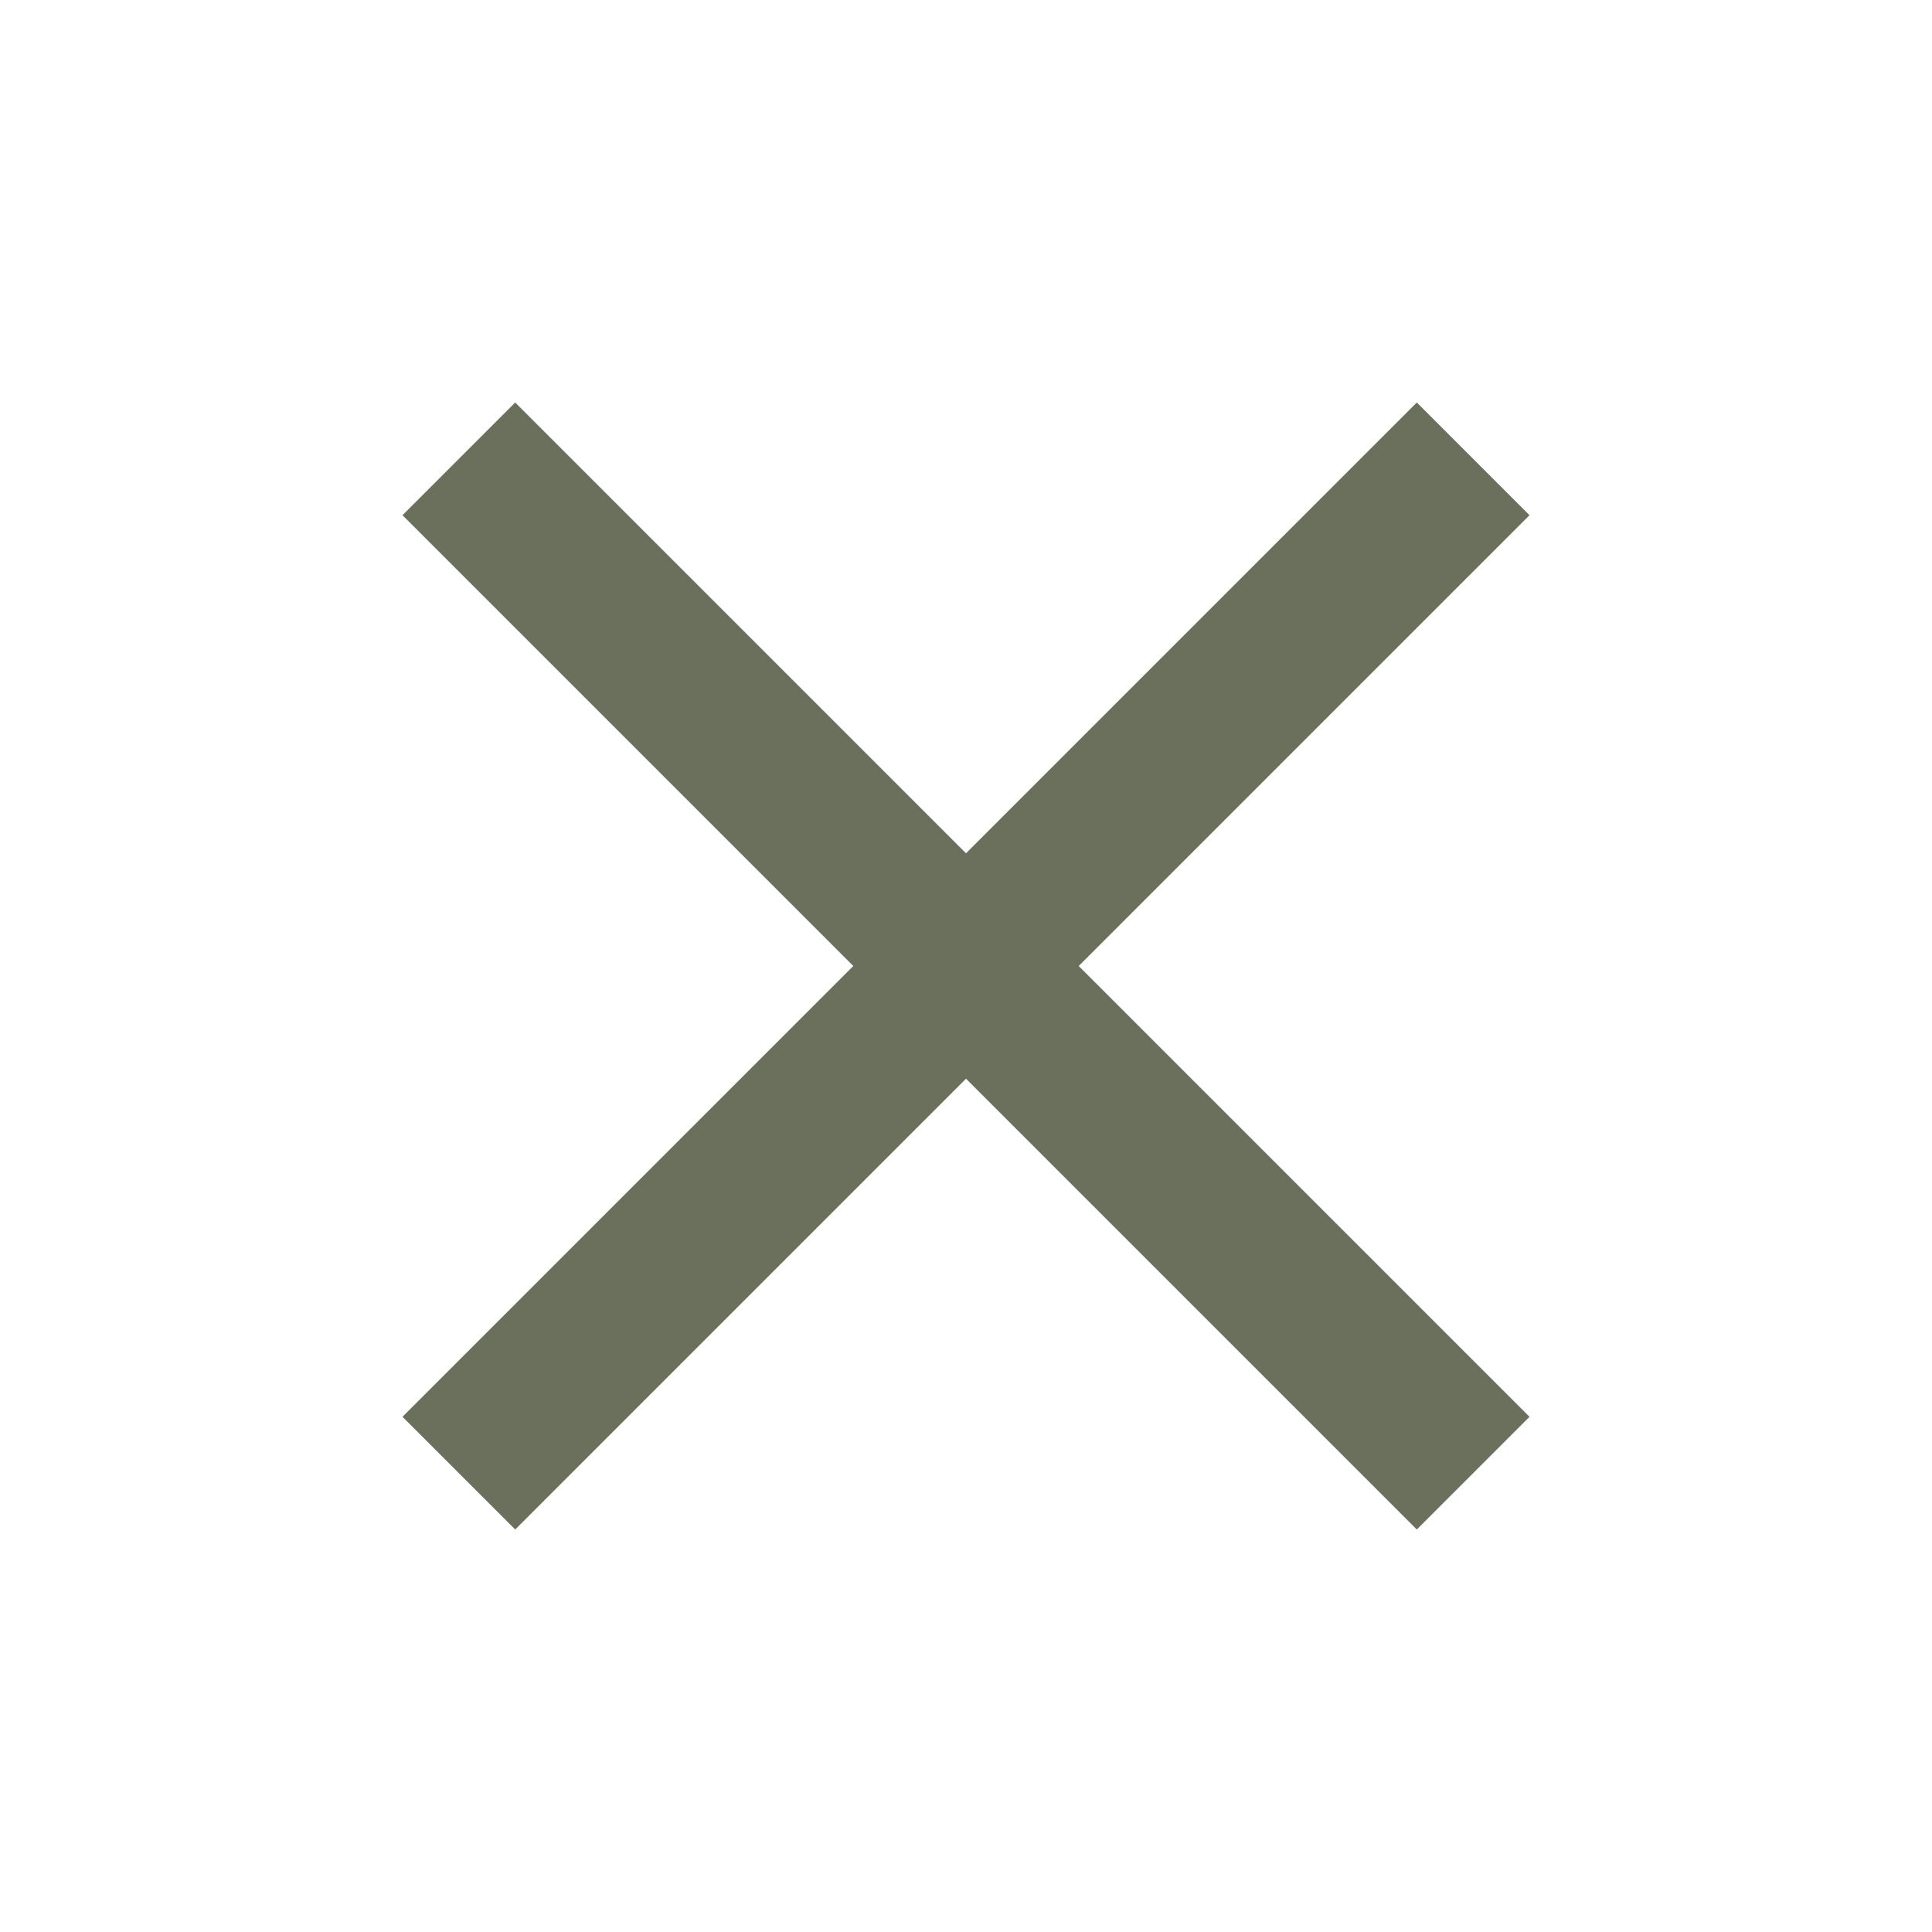
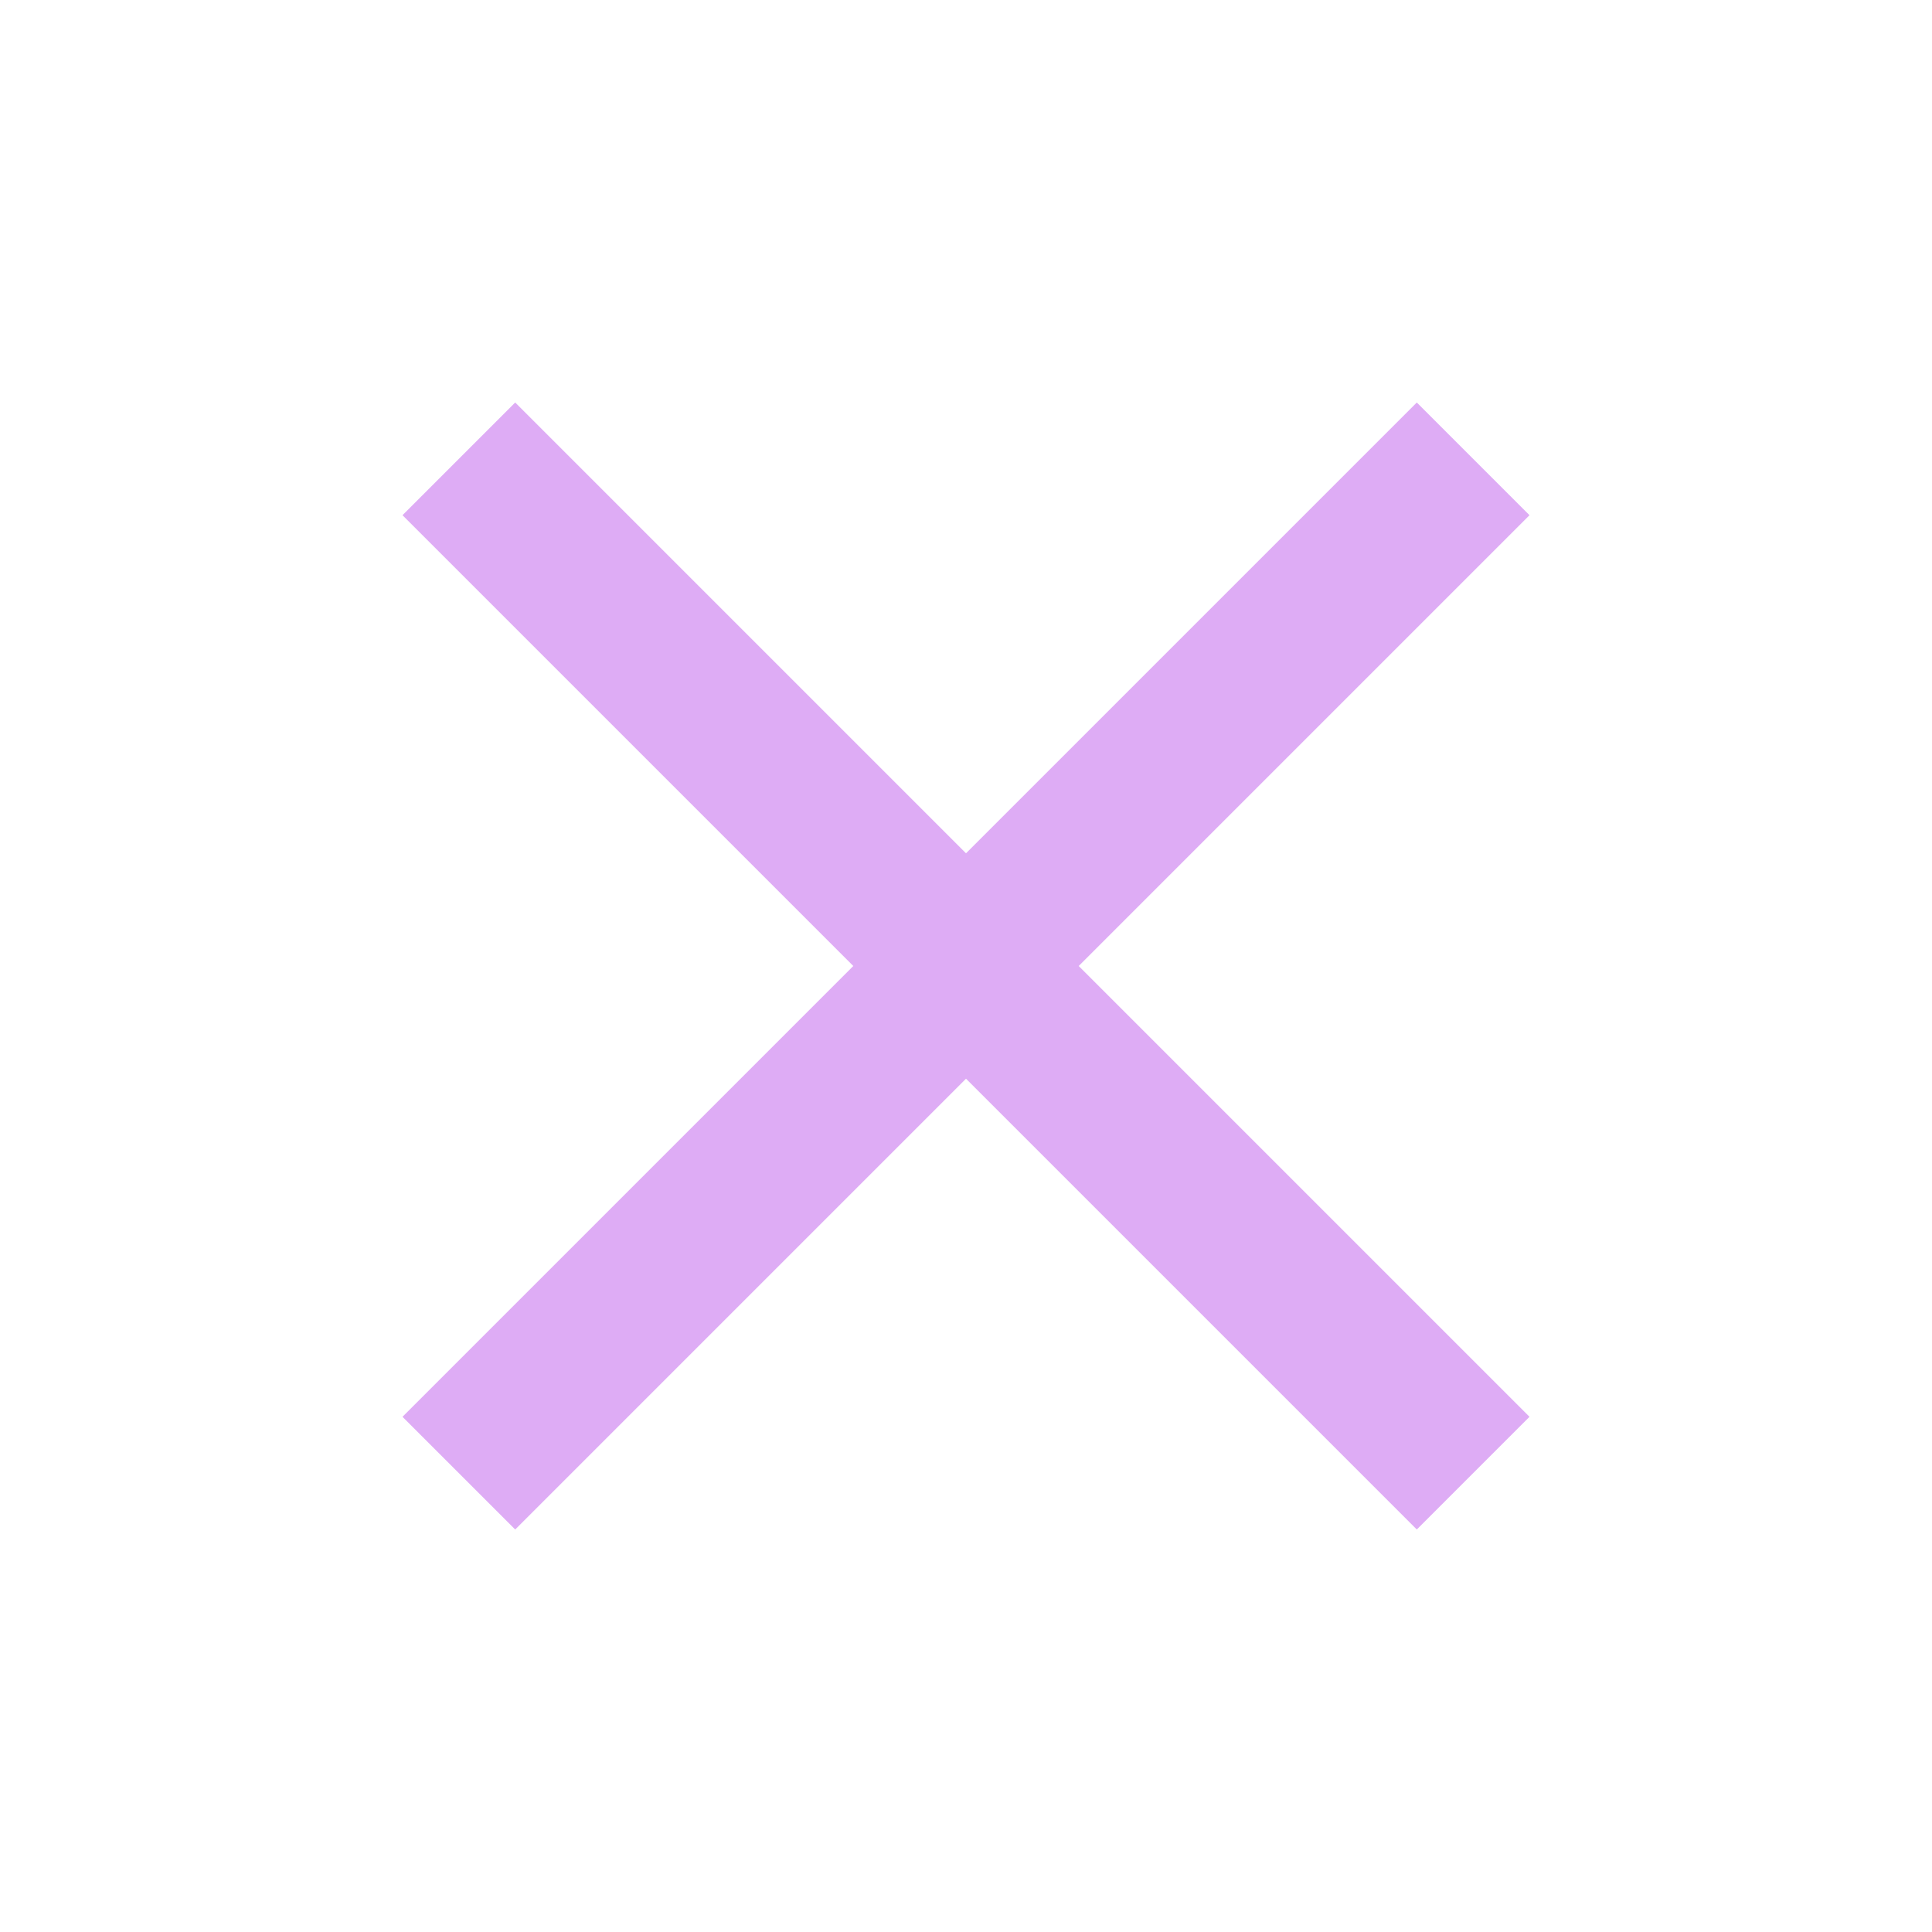
- <svg xmlns="http://www.w3.org/2000/svg" height="24" viewBox="0 -960 960 960" width="24" fill="#6B705C">
+ <svg xmlns="http://www.w3.org/2000/svg" height="24" viewBox="0 -960 960 960" width="24" fill="#DEACF5">
  <path d="m256-200-56-56 224-224-224-224 56-56 224 224 224-224 56 56-224 224 224 224-56 56-224-224-224 224Z" />
</svg>
